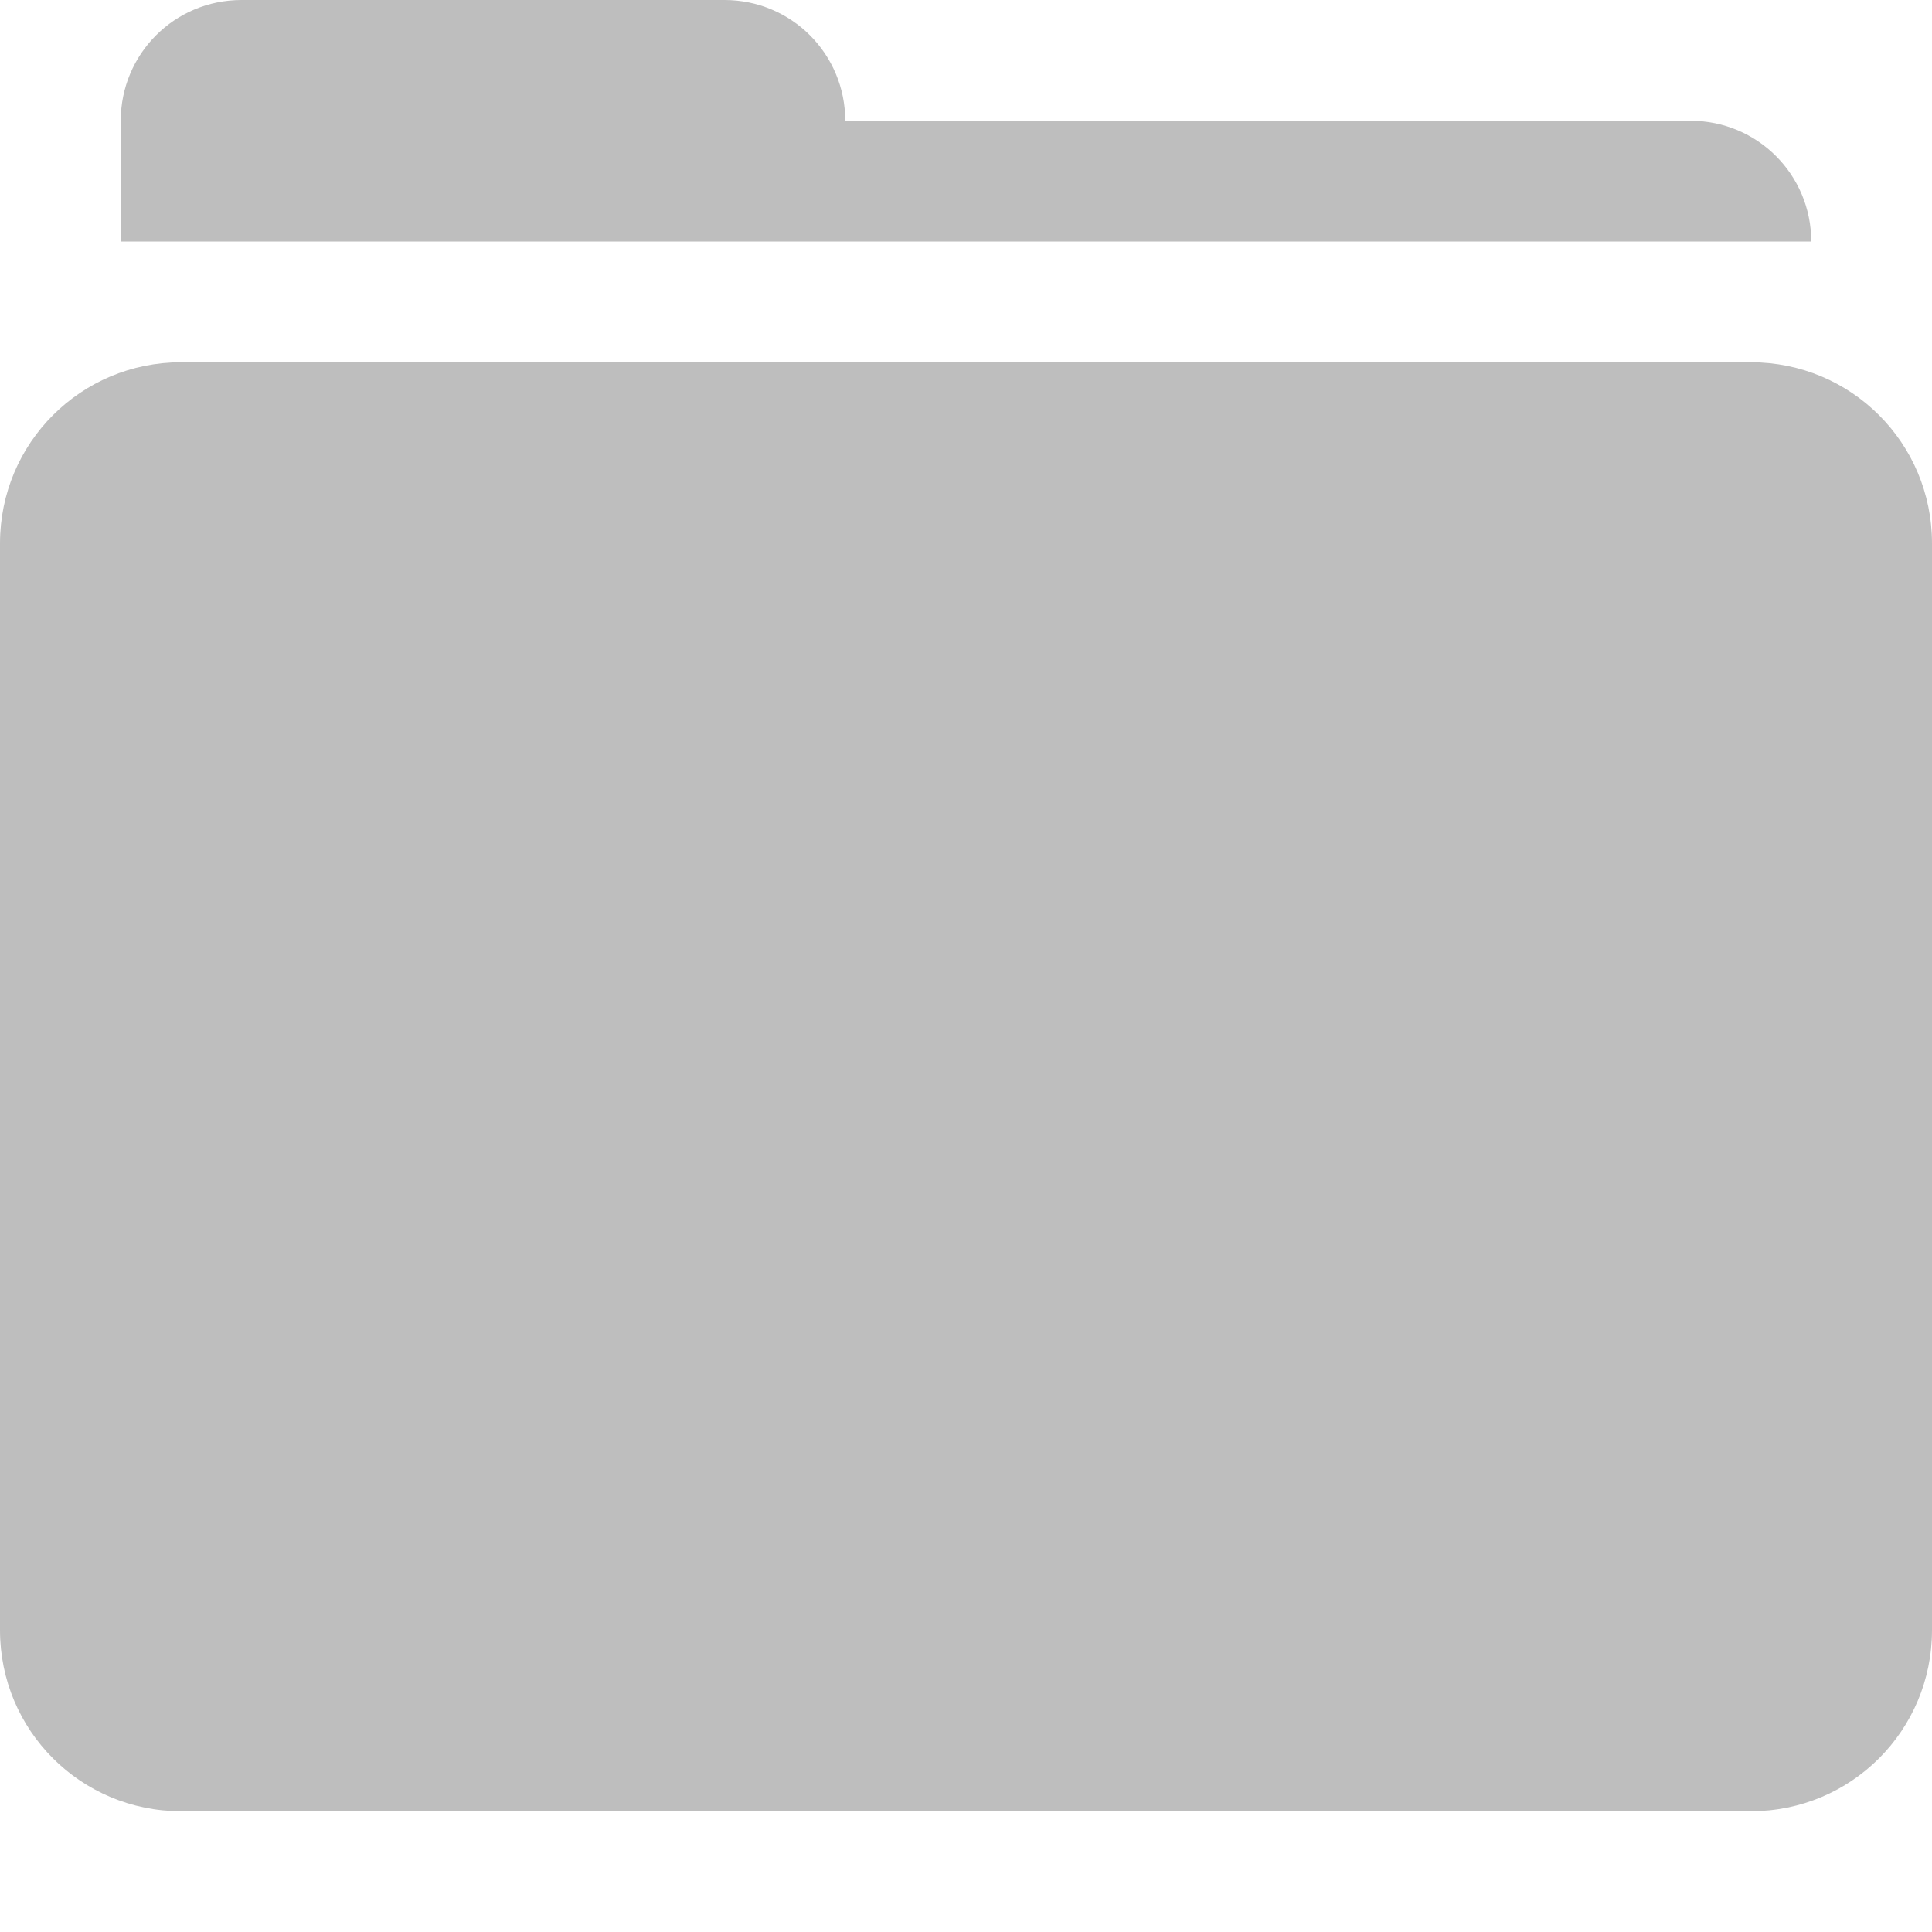
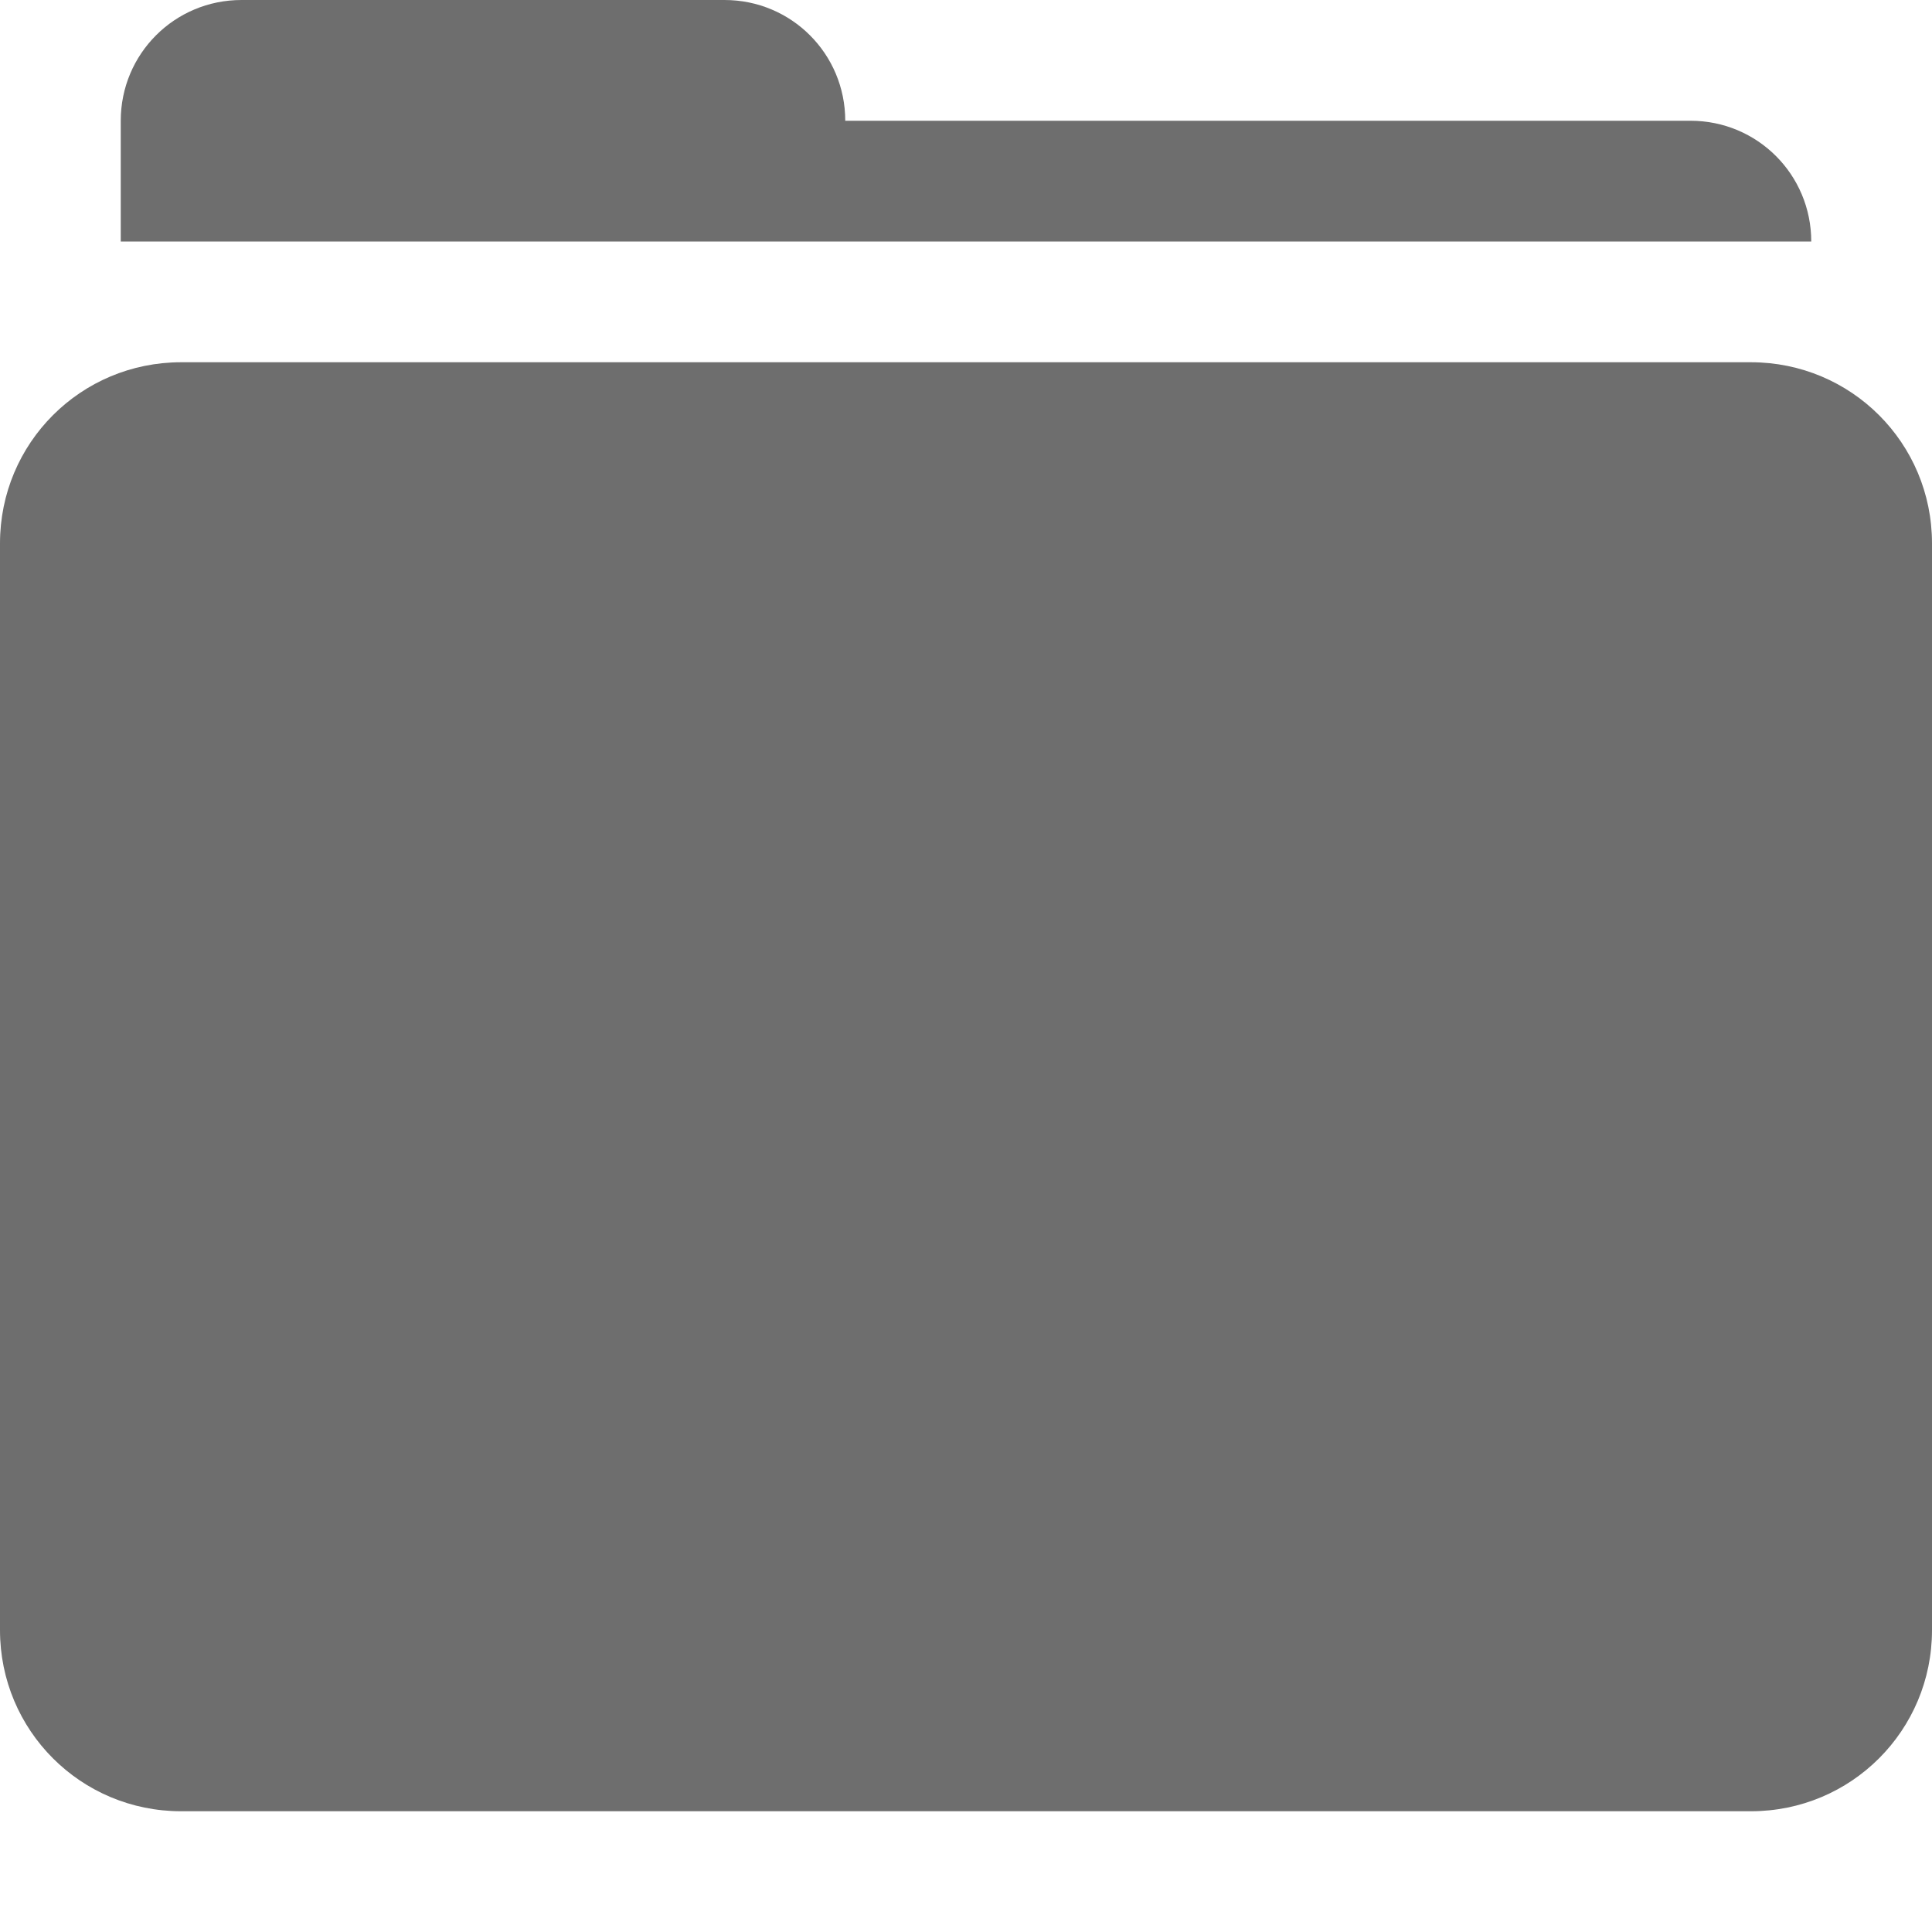
<svg xmlns="http://www.w3.org/2000/svg" xmlns:xlink="http://www.w3.org/1999/xlink" width="16" height="16" id="svg2" version="1.0" style="display:inline">
  <defs id="defs4">
    <linearGradient xlink:href="#StandardGradient" id="linearGradient2428" gradientUnits="userSpaceOnUse" gradientTransform="matrix(0.9247229,0,0,1.08721,10.93994,-2.002359)" x1="11.999" y1="3.681" x2="11.999" y2="16.53" />
    <linearGradient id="StandardGradient" gradientTransform="scale(0.9219544,1.084652)" x1="11.999" y1="0.922" x2="11.999" y2="19.387" gradientUnits="userSpaceOnUse">
      <stop style="stop-color:#000000;stop-opacity:0.863;" offset="0" id="stop3283" />
      <stop style="stop-color:#000000;stop-opacity:0.471;" offset="1" id="stop2651" />
    </linearGradient>
    <linearGradient xlink:href="#StandardGradient" id="linearGradient2549" gradientUnits="userSpaceOnUse" gradientTransform="matrix(0.9247229,0,0,1.08721,-2.060056,0.9976422)" x1="11.999" y1="0.922" x2="11.999" y2="17.478" />
    <linearGradient xlink:href="#StandardGradient" id="linearGradient2418" gradientUnits="userSpaceOnUse" gradientTransform="matrix(0.9247229,0,0,1.08721,-4.060056,-3.002358)" x1="11.999" y1="0.922" x2="11.999" y2="17.478" />
    <linearGradient xlink:href="#StandardGradient" id="linearGradient2422" gradientUnits="userSpaceOnUse" gradientTransform="matrix(0.9247229,0,0,1.08721,-5.060056,-1.002358)" x1="11.999" y1="0.922" x2="11.999" y2="17.478" />
    <linearGradient xlink:href="#StandardGradient" id="linearGradient2403" gradientUnits="userSpaceOnUse" gradientTransform="matrix(0.9247229,0,0,1.08721,-4.060056,-3.002358)" x1="11.999" y1="0.922" x2="11.999" y2="17.478" />
    <linearGradient xlink:href="#StandardGradient" id="linearGradient2406" gradientUnits="userSpaceOnUse" gradientTransform="matrix(0.9247229,0,0,1.08721,-4.060056,-3.002358)" x1="11.999" y1="0.922" x2="11.999" y2="17.478" />
    <linearGradient xlink:href="#StandardGradient" id="linearGradient2409" gradientUnits="userSpaceOnUse" gradientTransform="matrix(0.9247229,0,0,1.08721,-6.060056,-2.002358)" x1="11.999" y1="3.68" x2="11.999" y2="15.639" />
    <linearGradient xlink:href="#StandardGradient" id="linearGradient2416" gradientUnits="userSpaceOnUse" gradientTransform="matrix(0.9247229,0,0,1.08721,-6.060056,-2.002358)" x1="11.999" y1="2.762" x2="11.999" y2="15.639" />
    <linearGradient xlink:href="#StandardGradient" id="linearGradient2529" gradientUnits="userSpaceOnUse" gradientTransform="matrix(0.9247229,0,0,1.08721,-4.041881,0.9976412)" x1="11.999" y1="3.681" x2="11.999" y2="16.53" />
    <linearGradient xlink:href="#StandardGradient" id="linearGradient2539" gradientUnits="userSpaceOnUse" gradientTransform="matrix(0.9247229,0,0,1.08721,-6.060056,-2.002358)" x1="11.999" y1="2.762" x2="11.999" y2="15.639" />
    <linearGradient xlink:href="#StandardGradient" id="linearGradient2542" gradientUnits="userSpaceOnUse" gradientTransform="matrix(0.9247229,0,0,1.08721,-6.060056,-2.002358)" x1="11.999" y1="2.762" x2="11.999" y2="15.639" />
    <linearGradient xlink:href="#StandardGradient" id="linearGradient2412" gradientUnits="userSpaceOnUse" gradientTransform="matrix(0.9247229,0,0,1.08721,-6.060056,-2.002358)" x1="11.999" y1="2.762" x2="11.999" y2="15.639" />
    <linearGradient xlink:href="#StandardGradient" id="linearGradient2423" gradientUnits="userSpaceOnUse" gradientTransform="matrix(0.9247229,0,0,1.08721,-6.060056,-2.002358)" x1="11.999" y1="2.762" x2="11.999" y2="15.639" />
    <linearGradient xlink:href="#StandardGradient" id="linearGradient2942" gradientUnits="userSpaceOnUse" gradientTransform="matrix(0.9247229,0,0,1.08721,-26.06006,-2.002358)" x1="11.999" y1="2.762" x2="11.999" y2="15.639" />
    <clipPath clipPathUnits="userSpaceOnUse" id="clipPath2949">
      <path style="fill:#ff00ff;fill-opacity:1;stroke:none;display:inline" d="m -20,0 0,16 16,0 0,-16 -16,0 z m 3,1 3,0 c 0.554,0 1,0.446 1,1 l 6,0 c 0.554,0 1,0.446 1,1 l -12,0 0,-1 c 0,-0.554 0.446,-1 1,-1 z m -0.5,3 4,0 6,0 1,0 C -5.669,4 -5,4.669 -5,5.5 l 0,4.5 0,1.5 c 0,0.647 -0.396,1.195 -0.969,1.406 l 0,0.156 -0.031,0 0,0.438 c 0,0.831 -0.669,1.5 -1.5,1.5 l -6,0 c -0.831,0 -1.5,-0.669 -1.5,-1.5 l 0,-0.5 -2.5,0 c -0.831,0 -1.5,-0.669 -1.5,-1.5 l 0,-1.5 0,-4.5 C -19,4.669 -18.331,4 -17.5,4 z m 5,2 C -12.777,6 -13,6.223 -13,6.5 l 0,6 c 0,0.277 0.223,0.5 0.5,0.5 l 4,0 c 0.277,0 0.5,-0.223 0.5,-0.5 l 0,-6 C -8,6.223 -8.223,6 -8.5,6 l -4,0 z" id="path2951" />
    </clipPath>
    <linearGradient xlink:href="#StandardGradient" id="linearGradient5012" gradientUnits="userSpaceOnUse" gradientTransform="matrix(0.9247229,0,0,1.08721,-6.060056,-2.002358)" x1="11.999" y1="2.762" x2="11.999" y2="15.639" />
    <linearGradient xlink:href="#StandardGradient" id="linearGradient5016" gradientUnits="userSpaceOnUse" gradientTransform="matrix(0.9247229,0,0,1.08721,-6.060056,-2.002358)" x1="11.999" y1="2.762" x2="11.999" y2="15.639" />
    <linearGradient xlink:href="#StandardGradient" id="linearGradient3176" gradientUnits="userSpaceOnUse" gradientTransform="matrix(0.9247229,0,0,1.08721,-6.060056,-2.002358)" x1="11.999" y1="2.762" x2="11.999" y2="15.639" />
    <linearGradient xlink:href="#StandardGradient" id="linearGradient3180" gradientUnits="userSpaceOnUse" gradientTransform="matrix(0.9247229,0,0,1.08721,-6.060056,-2.002358)" x1="11.999" y1="2.762" x2="11.999" y2="15.639" />
    <linearGradient xlink:href="#StandardGradient" id="linearGradient3042" gradientUnits="userSpaceOnUse" gradientTransform="matrix(0.9247229,0,0,1.08721,-6.060056,-2.002358)" x1="11.999" y1="2.762" x2="11.999" y2="15.639" />
    <linearGradient xlink:href="#StandardGradient" id="linearGradient3047" gradientUnits="userSpaceOnUse" gradientTransform="matrix(0.9247229,0,0,1.08721,-6.060056,-2.002358)" x1="11.999" y1="2.762" x2="11.999" y2="15.639" />
    <linearGradient xlink:href="#StandardGradient" id="linearGradient3052" gradientUnits="userSpaceOnUse" gradientTransform="matrix(0.9247229,0,0,1.08721,-6.060056,-2.002358)" x1="11.999" y1="2.762" x2="11.999" y2="15.639" />
    <linearGradient xlink:href="#StandardGradient" id="linearGradient3059" gradientUnits="userSpaceOnUse" gradientTransform="matrix(0.9247229,0,0,1.08721,-6.060056,-2.002358)" x1="11.999" y1="2.762" x2="11.999" y2="15.639" />
    <linearGradient xlink:href="#StandardGradient" id="linearGradient3062" gradientUnits="userSpaceOnUse" gradientTransform="matrix(-0.9247229,0,0,1.08721,22.06006,-2.002358)" x1="11.999" y1="2.762" x2="11.999" y2="15.639" />
    <linearGradient xlink:href="#StandardGradient" id="linearGradient3064" gradientUnits="userSpaceOnUse" gradientTransform="matrix(0.9247229,0,0,1.08721,-6.060056,-2.002358)" x1="11.999" y1="2.762" x2="11.999" y2="15.639" />
    <linearGradient xlink:href="#StandardGradient" id="linearGradient3067" gradientUnits="userSpaceOnUse" gradientTransform="matrix(0.9247229,0,0,1.08721,-6.060056,-1.002358)" x1="11.999" y1="2.762" x2="11.999" y2="15.639" />
    <linearGradient xlink:href="#StandardGradient" id="linearGradient3071" gradientUnits="userSpaceOnUse" gradientTransform="matrix(0.9247229,0,0,1.08721,-6.060056,-2.002358)" x1="11.999" y1="2.762" x2="11.999" y2="15.639" />
    <linearGradient xlink:href="#StandardGradient" id="linearGradient3074" gradientUnits="userSpaceOnUse" gradientTransform="matrix(0.9247229,0,0,1.08721,-6.060056,-2.002358)" x1="11.999" y1="2.762" x2="11.999" y2="15.639" />
  </defs>
  <g style="display:inline" id="layer1">
-     <path style="fill:#bebebe;fill-opacity:1;stroke:none;display:inline" d="M 2,0 C 1.446,0 1,0.446 1,1 L 1,2 15,2 C 15,1.446 14.554,1 14,1 L 7,1 C 7,0.446 6.554,0 6,0 z" id="path3028" />
-     <path style="fill:#bebebe;fill-opacity:1;stroke:none;display:inline" d="M 1.5,3 C 0.669,3 0,3.669 0,4.5 l 0,9 C 0,14.331 0.669,15 1.5,15 l 13,0 c 0.831,0 1.5,-0.669 1.5,-1.5 l 0,-9 C 16,3.669 15.331,3 14.5,3 z" id="path3040" />
+     <path style="fill:#6e6e6e;fill-opacity:1;stroke:none;display:inline" d="M 2,0 C 1.446,0 1,0.446 1,1 L 1,2 15,2 C 15,1.446 14.554,1 14,1 L 7,1 C 7,0.446 6.554,0 6,0 z" id="path3028" />
+     <path style="fill:#6e6e6e;fill-opacity:1;stroke:none;display:inline" d="M 1.5,3 C 0.669,3 0,3.669 0,4.5 l 0,9 C 0,14.331 0.669,15 1.5,15 l 13,0 c 0.831,0 1.5,-0.669 1.5,-1.5 l 0,-9 C 16,3.669 15.331,3 14.5,3 z" id="path3040" />
  </g>
</svg>
